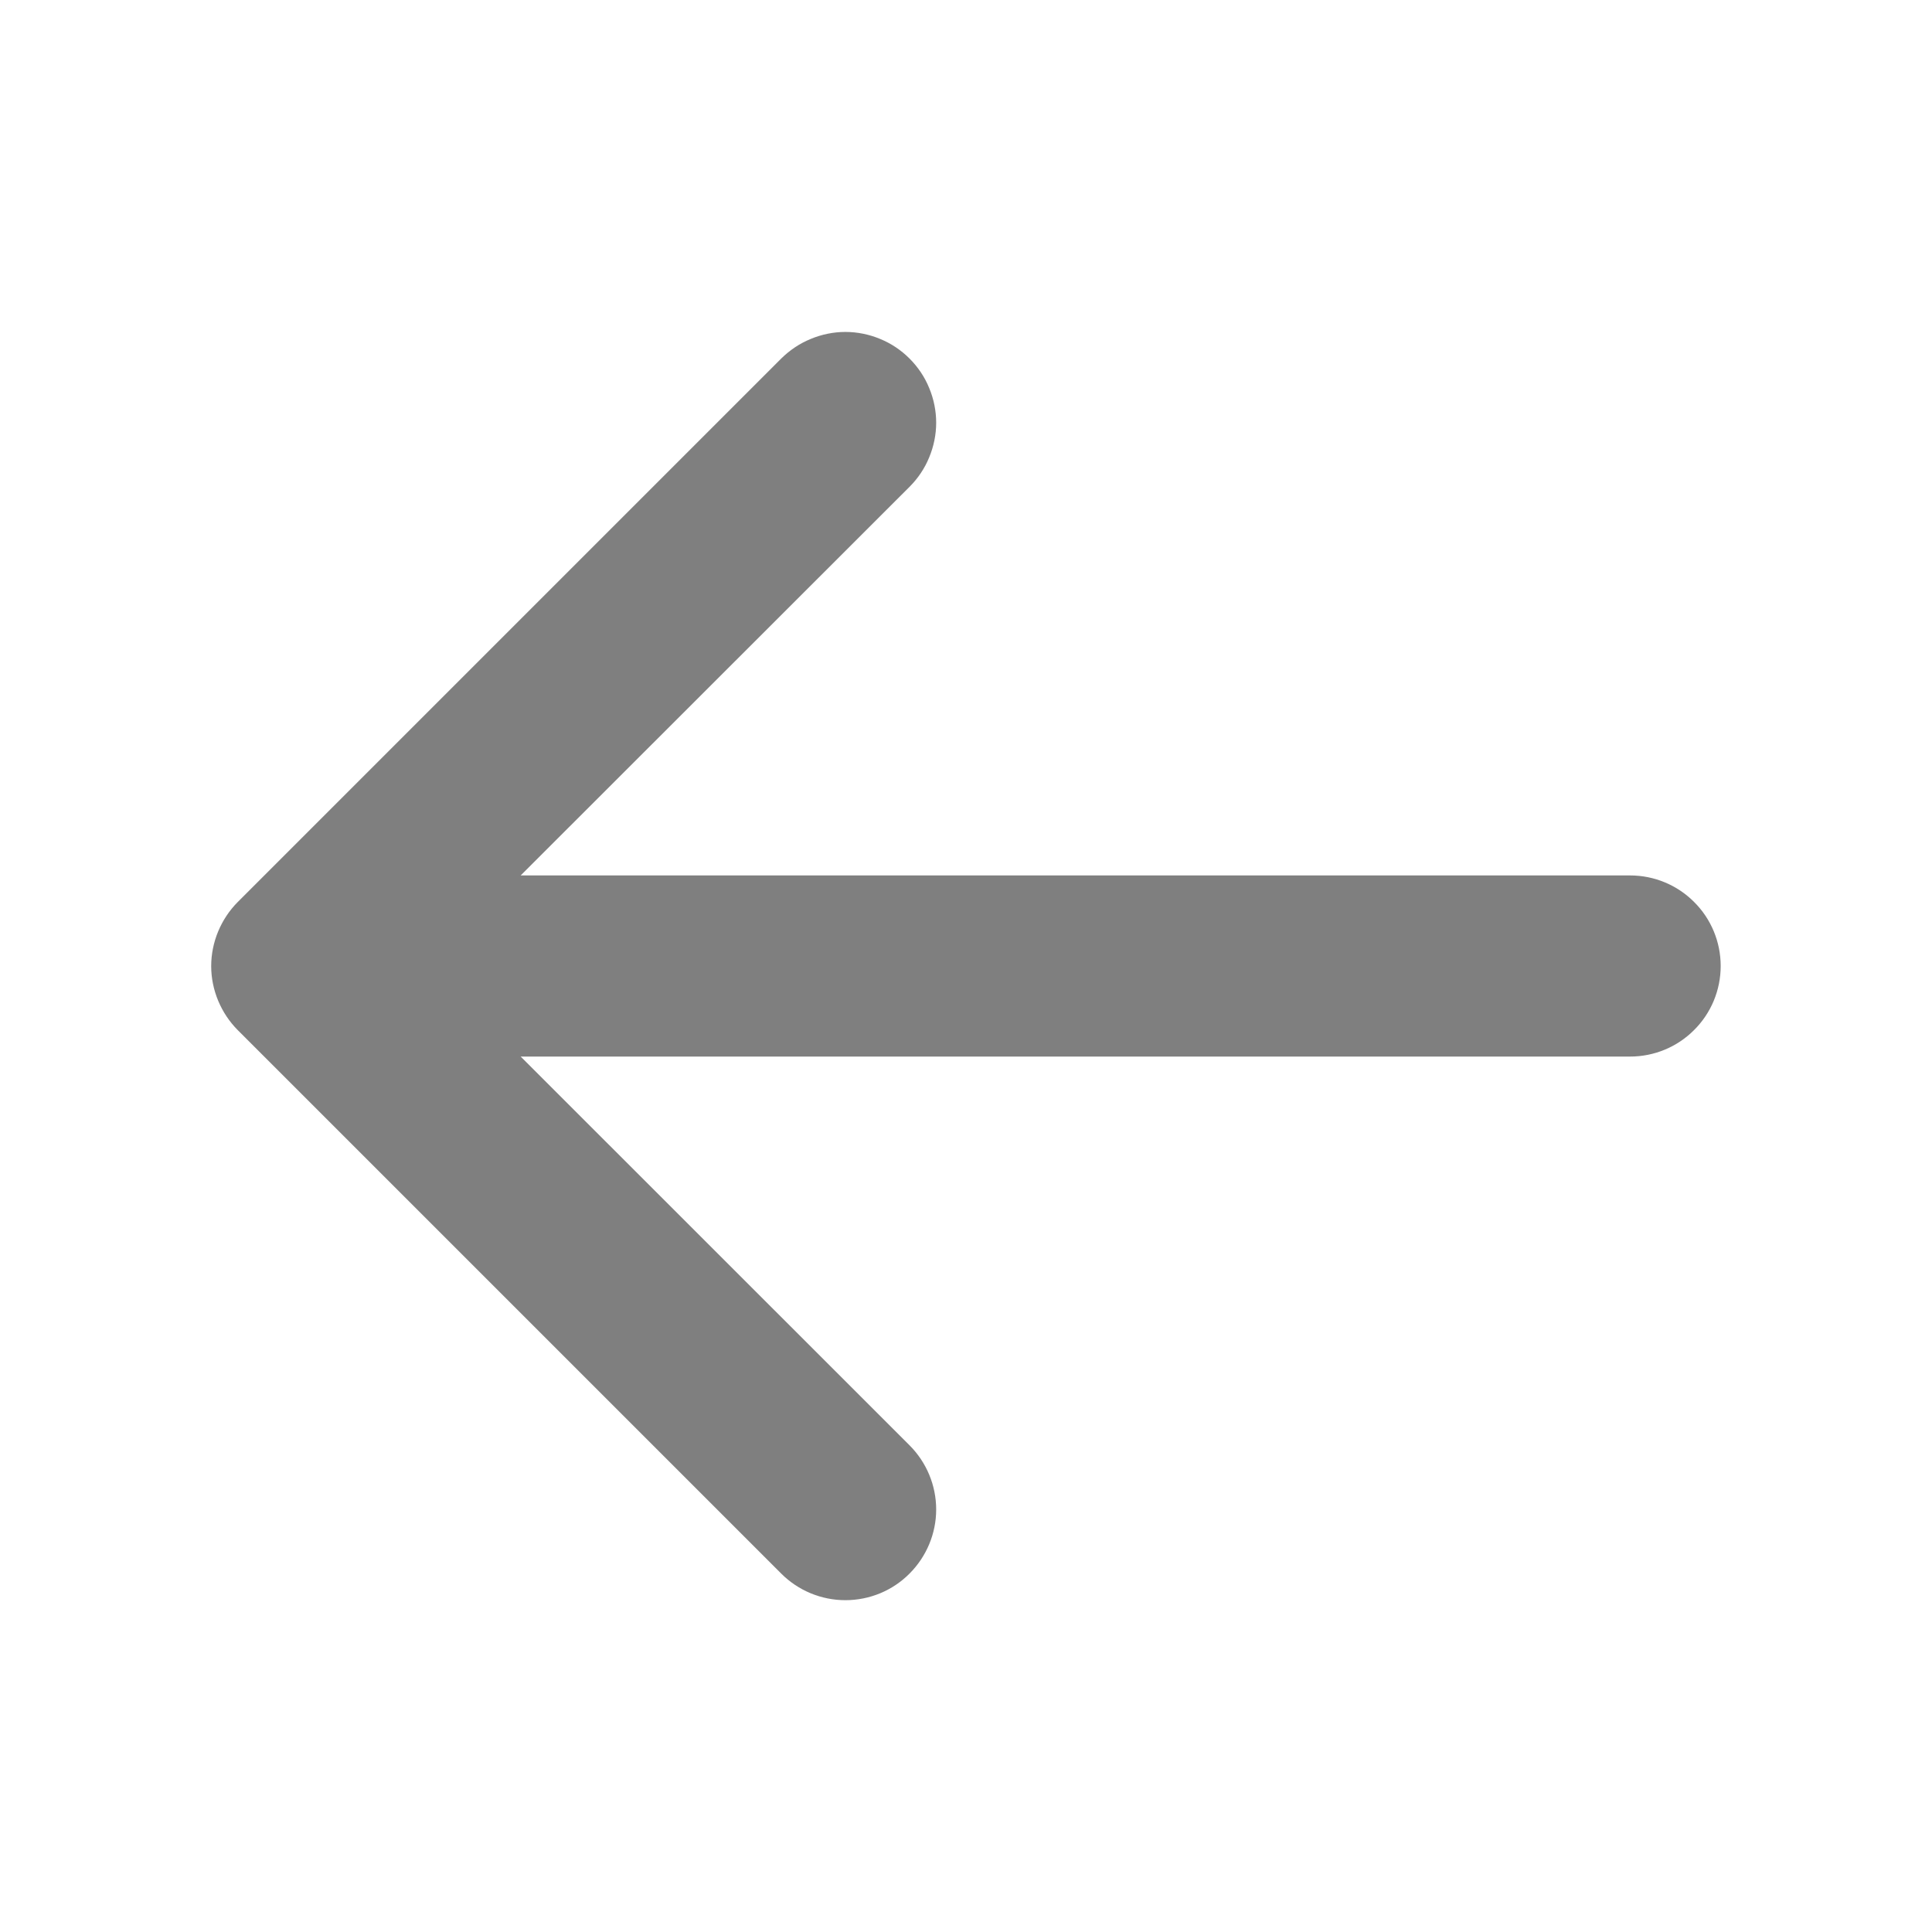
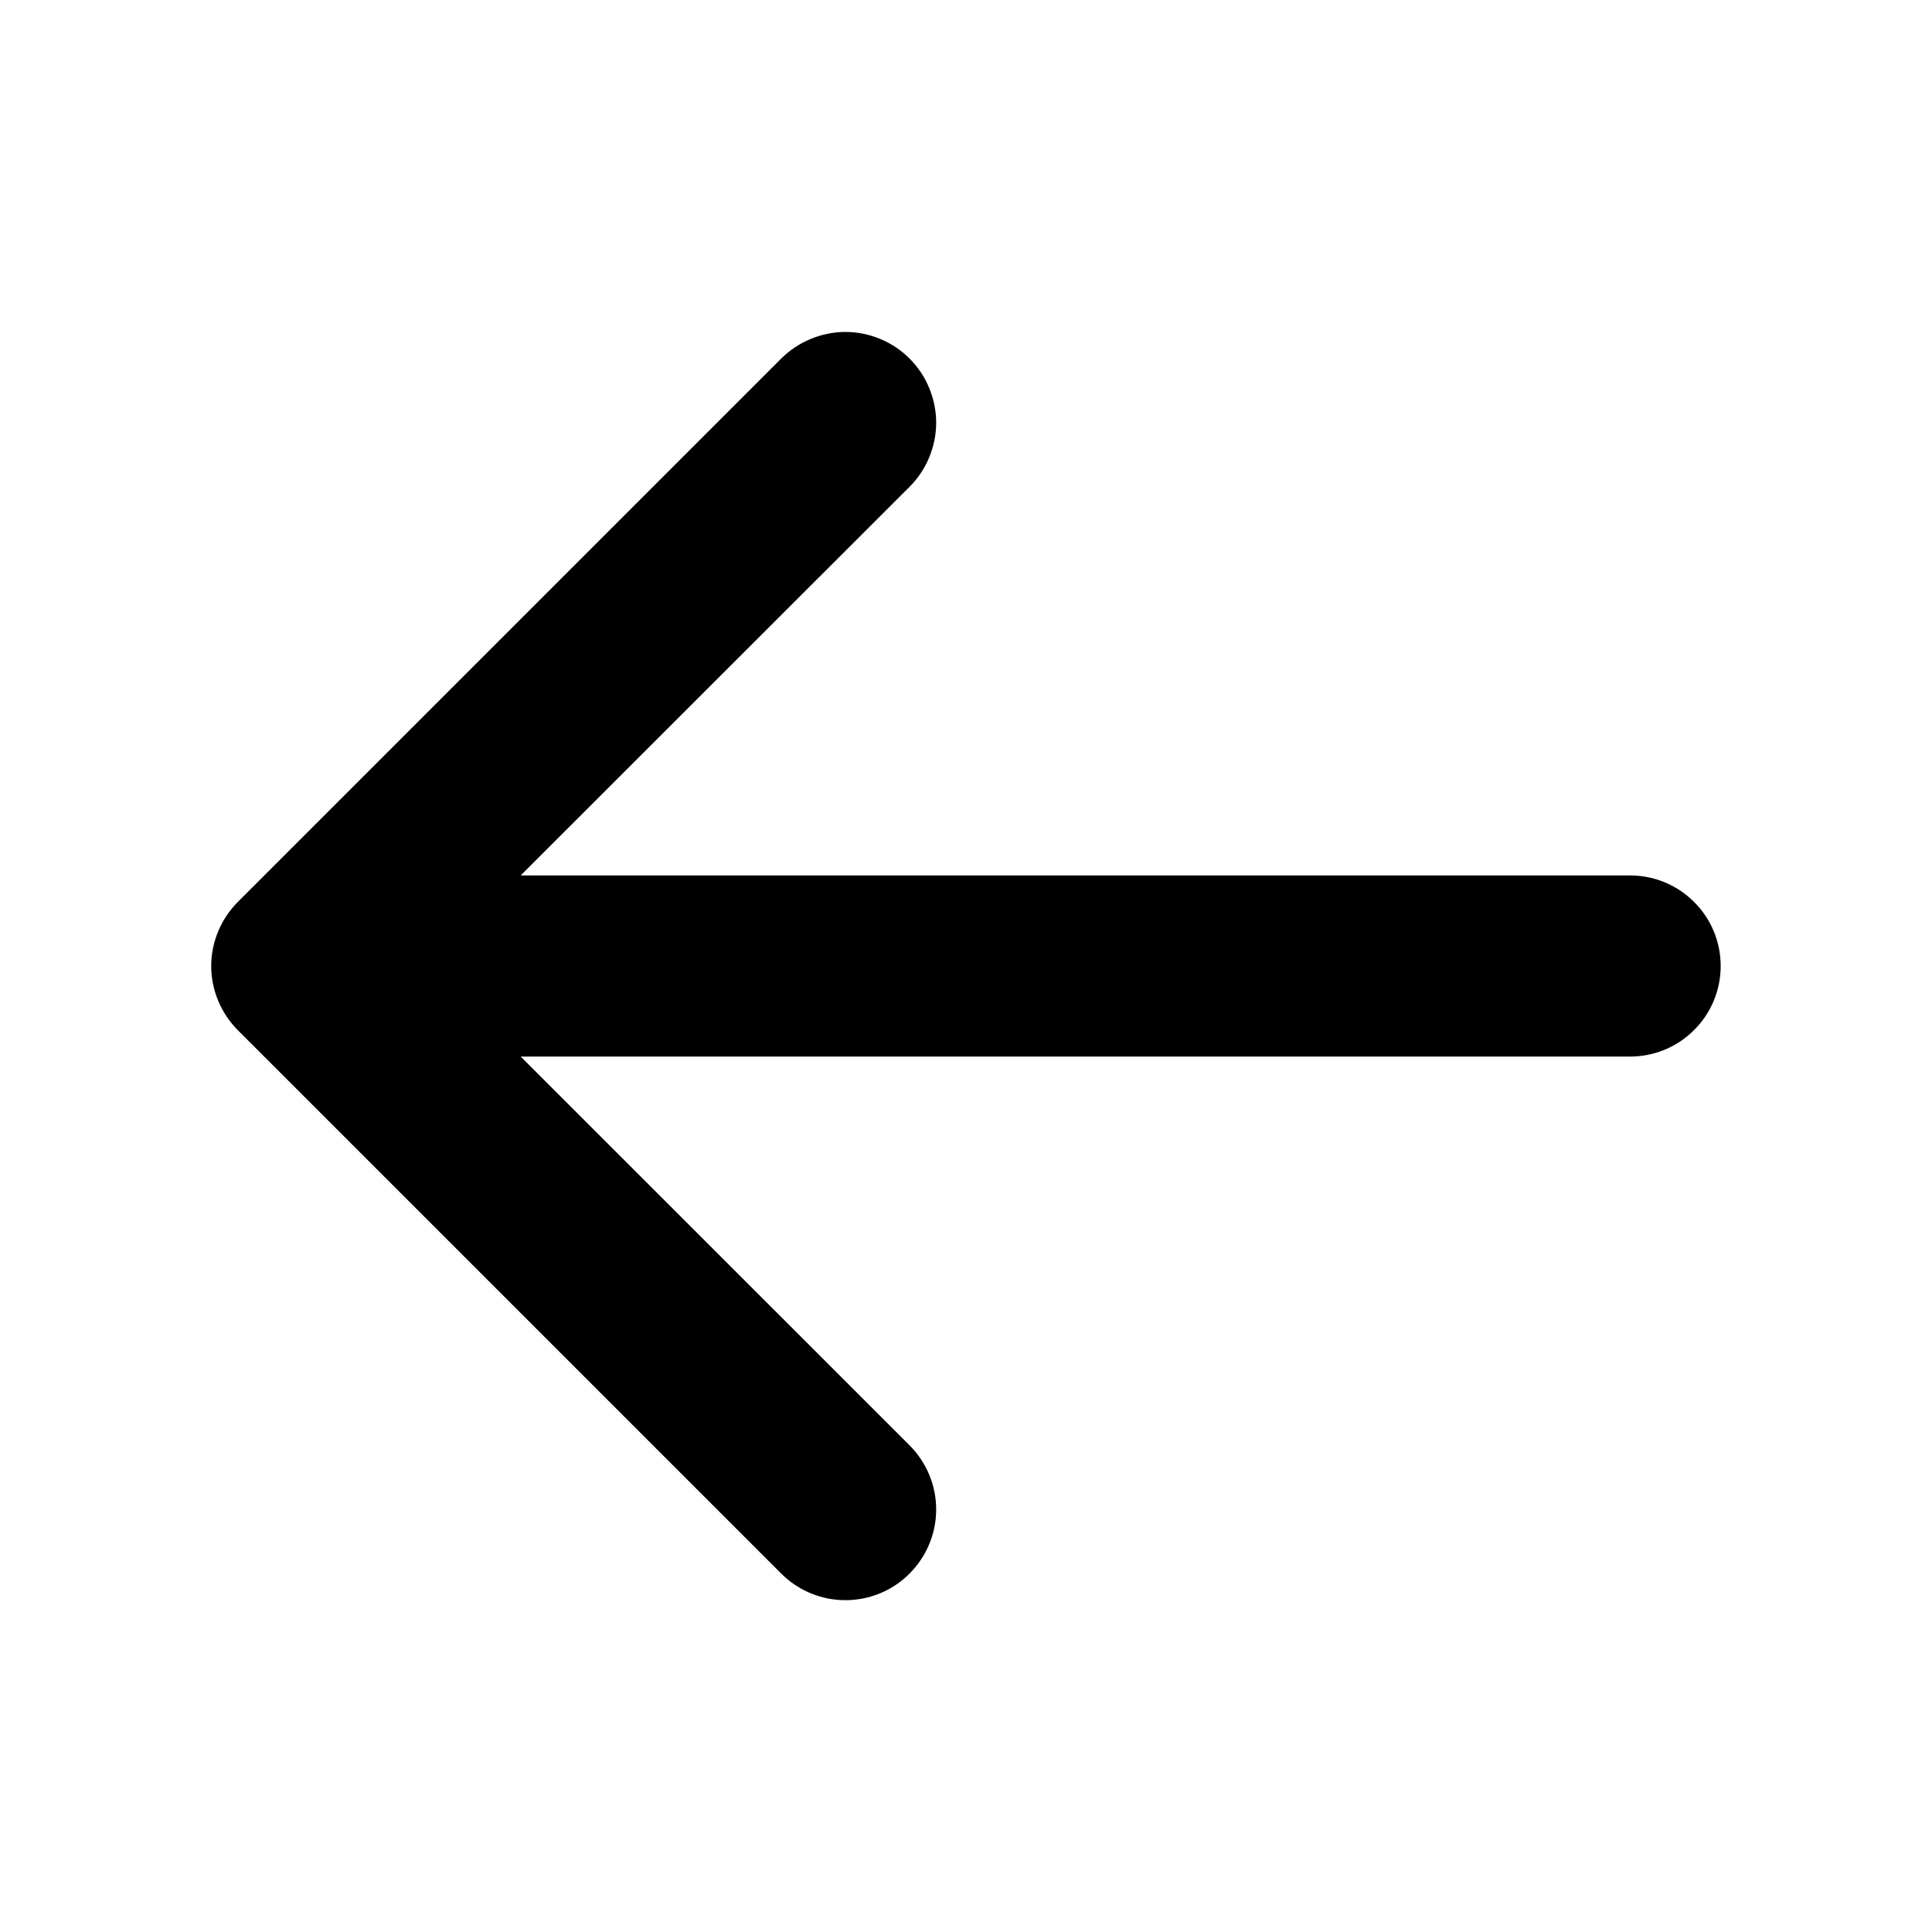
<svg xmlns="http://www.w3.org/2000/svg" width="16" height="16" viewBox="0 0 16 16" fill="none">
  <g id="ph:arrow-left-bold">
-     <path id="Vector" d="M14.25 8C14.25 8.199 14.171 8.39 14.03 8.53C13.89 8.671 13.699 8.75 13.5 8.75H4.312L7.532 11.969C7.673 12.11 7.753 12.301 7.753 12.501C7.753 12.7 7.673 12.891 7.532 13.032C7.392 13.173 7.201 13.252 7.001 13.252C6.802 13.252 6.611 13.173 6.47 13.032L1.97 8.532C1.9 8.462 1.845 8.379 1.807 8.288C1.769 8.197 1.749 8.099 1.749 8.001C1.749 7.902 1.769 7.804 1.807 7.713C1.845 7.622 1.9 7.539 1.97 7.469L6.47 2.969C6.54 2.9 6.623 2.844 6.714 2.807C6.805 2.769 6.903 2.749 7.001 2.749C7.1 2.749 7.198 2.769 7.289 2.807C7.38 2.844 7.463 2.9 7.532 2.969C7.602 3.039 7.658 3.122 7.695 3.213C7.733 3.304 7.753 3.402 7.753 3.501C7.753 3.599 7.733 3.697 7.695 3.788C7.658 3.879 7.602 3.962 7.532 4.032L4.312 7.25H13.5C13.699 7.25 13.89 7.329 14.03 7.47C14.171 7.61 14.25 7.801 14.25 8Z" fill="currentColor" fill-opacity="0.5" />
+     <path id="Vector" d="M14.25 8C14.25 8.199 14.171 8.39 14.03 8.53C13.89 8.671 13.699 8.75 13.5 8.75H4.312L7.532 11.969C7.673 12.11 7.753 12.301 7.753 12.501C7.753 12.7 7.673 12.891 7.532 13.032C7.392 13.173 7.201 13.252 7.001 13.252C6.802 13.252 6.611 13.173 6.47 13.032L1.97 8.532C1.9 8.462 1.845 8.379 1.807 8.288C1.769 8.197 1.749 8.099 1.749 8.001C1.749 7.902 1.769 7.804 1.807 7.713C1.845 7.622 1.9 7.539 1.97 7.469L6.47 2.969C6.54 2.9 6.623 2.844 6.714 2.807C6.805 2.769 6.903 2.749 7.001 2.749C7.1 2.749 7.198 2.769 7.289 2.807C7.38 2.844 7.463 2.9 7.532 2.969C7.602 3.039 7.658 3.122 7.695 3.213C7.733 3.304 7.753 3.402 7.753 3.501C7.753 3.599 7.733 3.697 7.695 3.788C7.658 3.879 7.602 3.962 7.532 4.032L4.312 7.25H13.5C13.699 7.25 13.89 7.329 14.03 7.47C14.171 7.61 14.25 7.801 14.25 8Z" fill="currentColor" />
  </g>
</svg>
